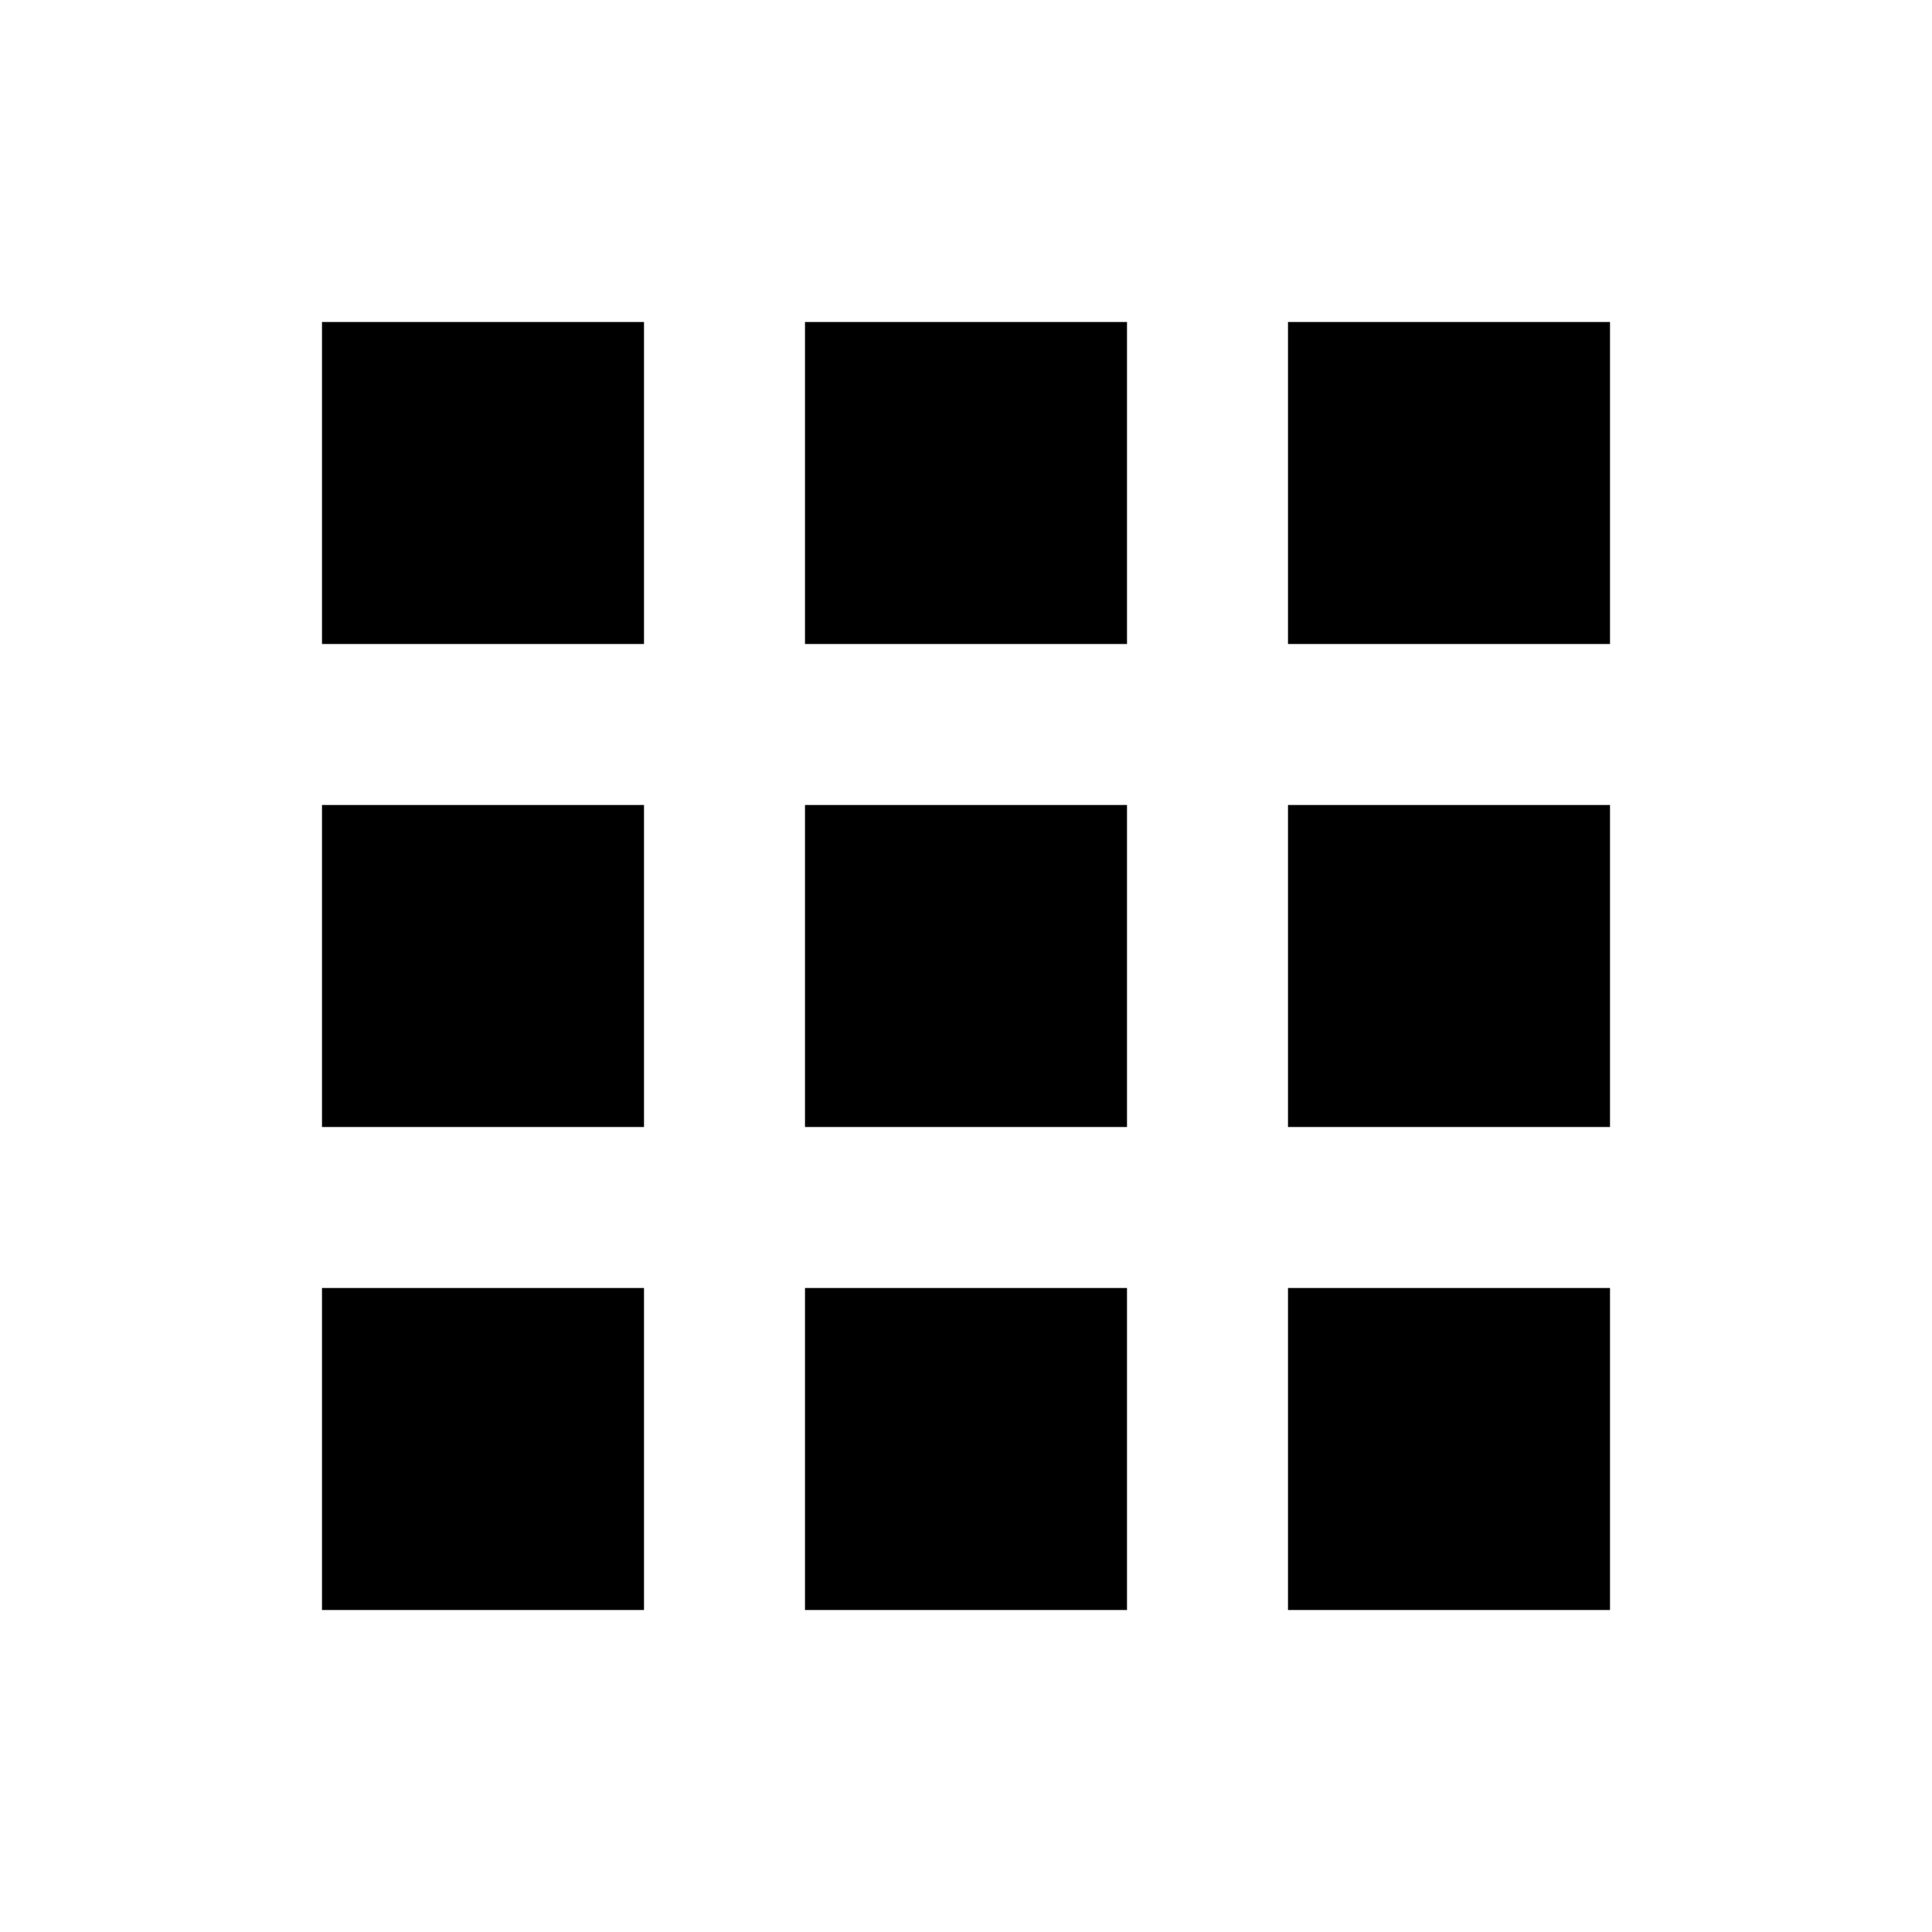
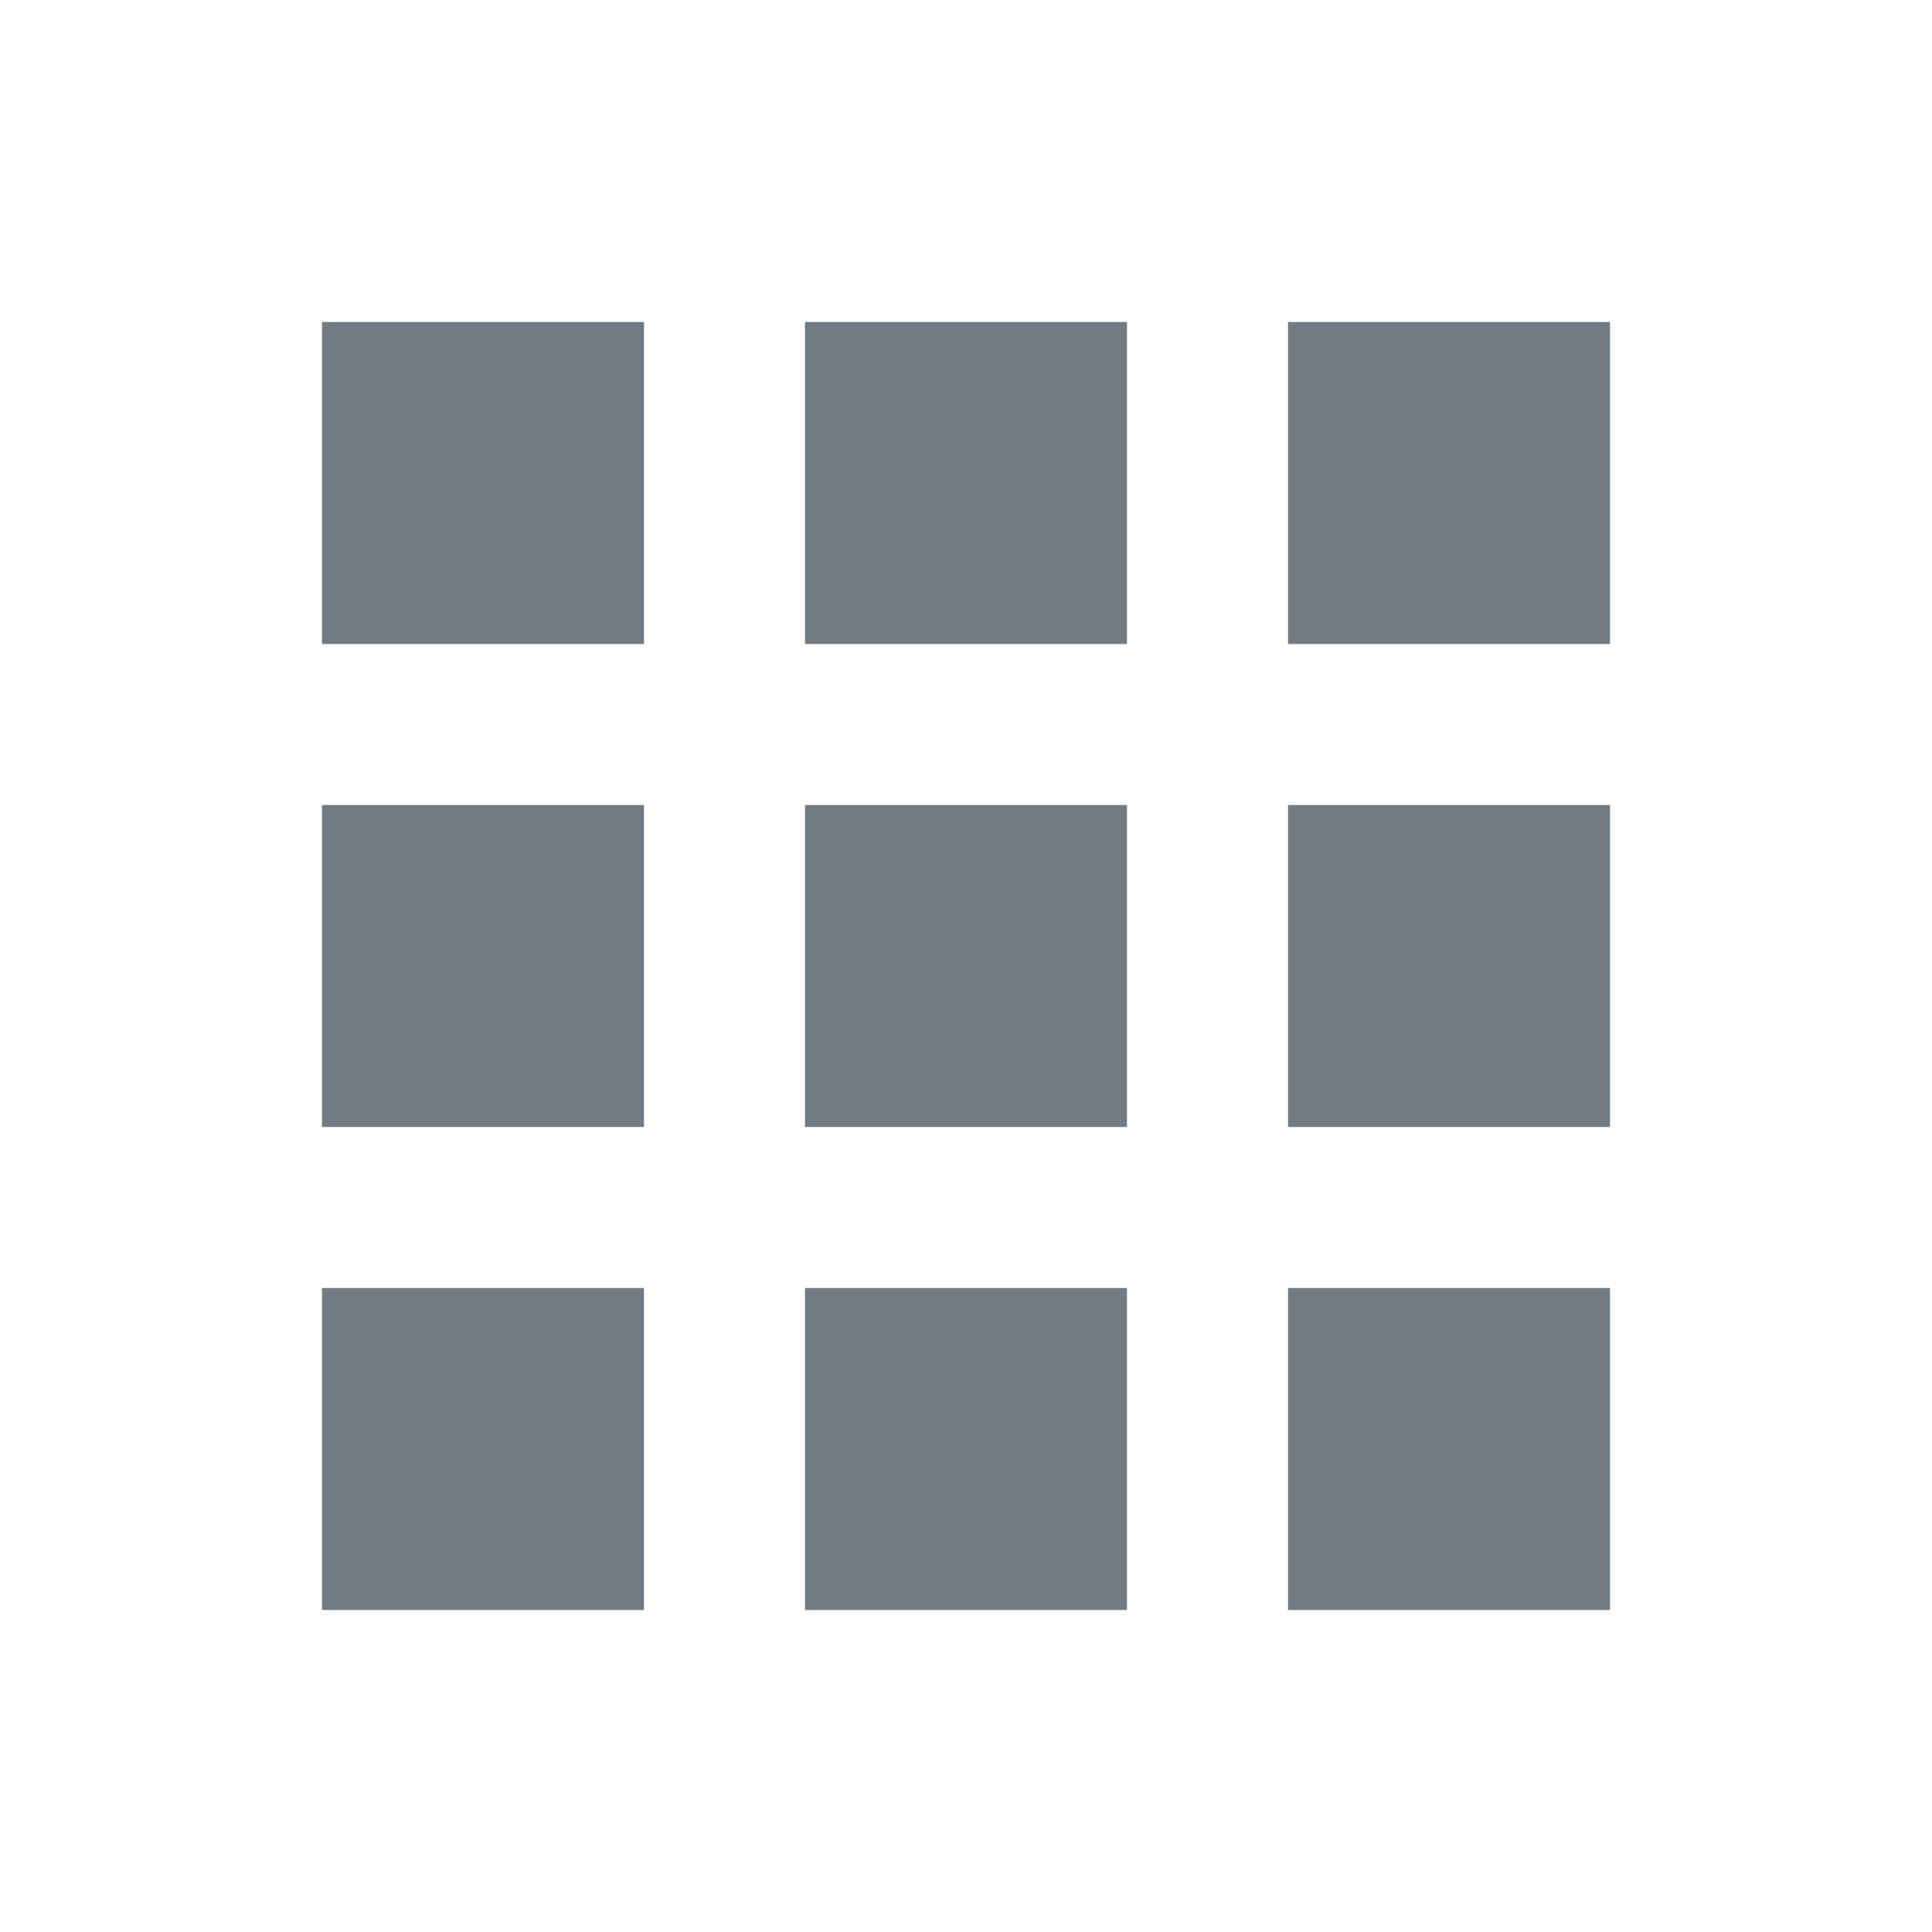
- <svg xmlns="http://www.w3.org/2000/svg" fill="#000000" height="24" viewBox="0 0 24 24" width="24">
+ <svg xmlns="http://www.w3.org/2000/svg" fill="#727b81" height="24" viewBox="0 0 24 24" width="24">
  <path d="M4 8h4V4H4v4zm6 12h4v-4h-4v4zm-6 0h4v-4H4v4zm0-6h4v-4H4v4zm6 0h4v-4h-4v4zm6-10v4h4V4h-4zm-6 4h4V4h-4v4zm6 6h4v-4h-4v4zm0 6h4v-4h-4v4z" />
  <path d="M0 0h24v24H0z" fill="none" />
</svg>
